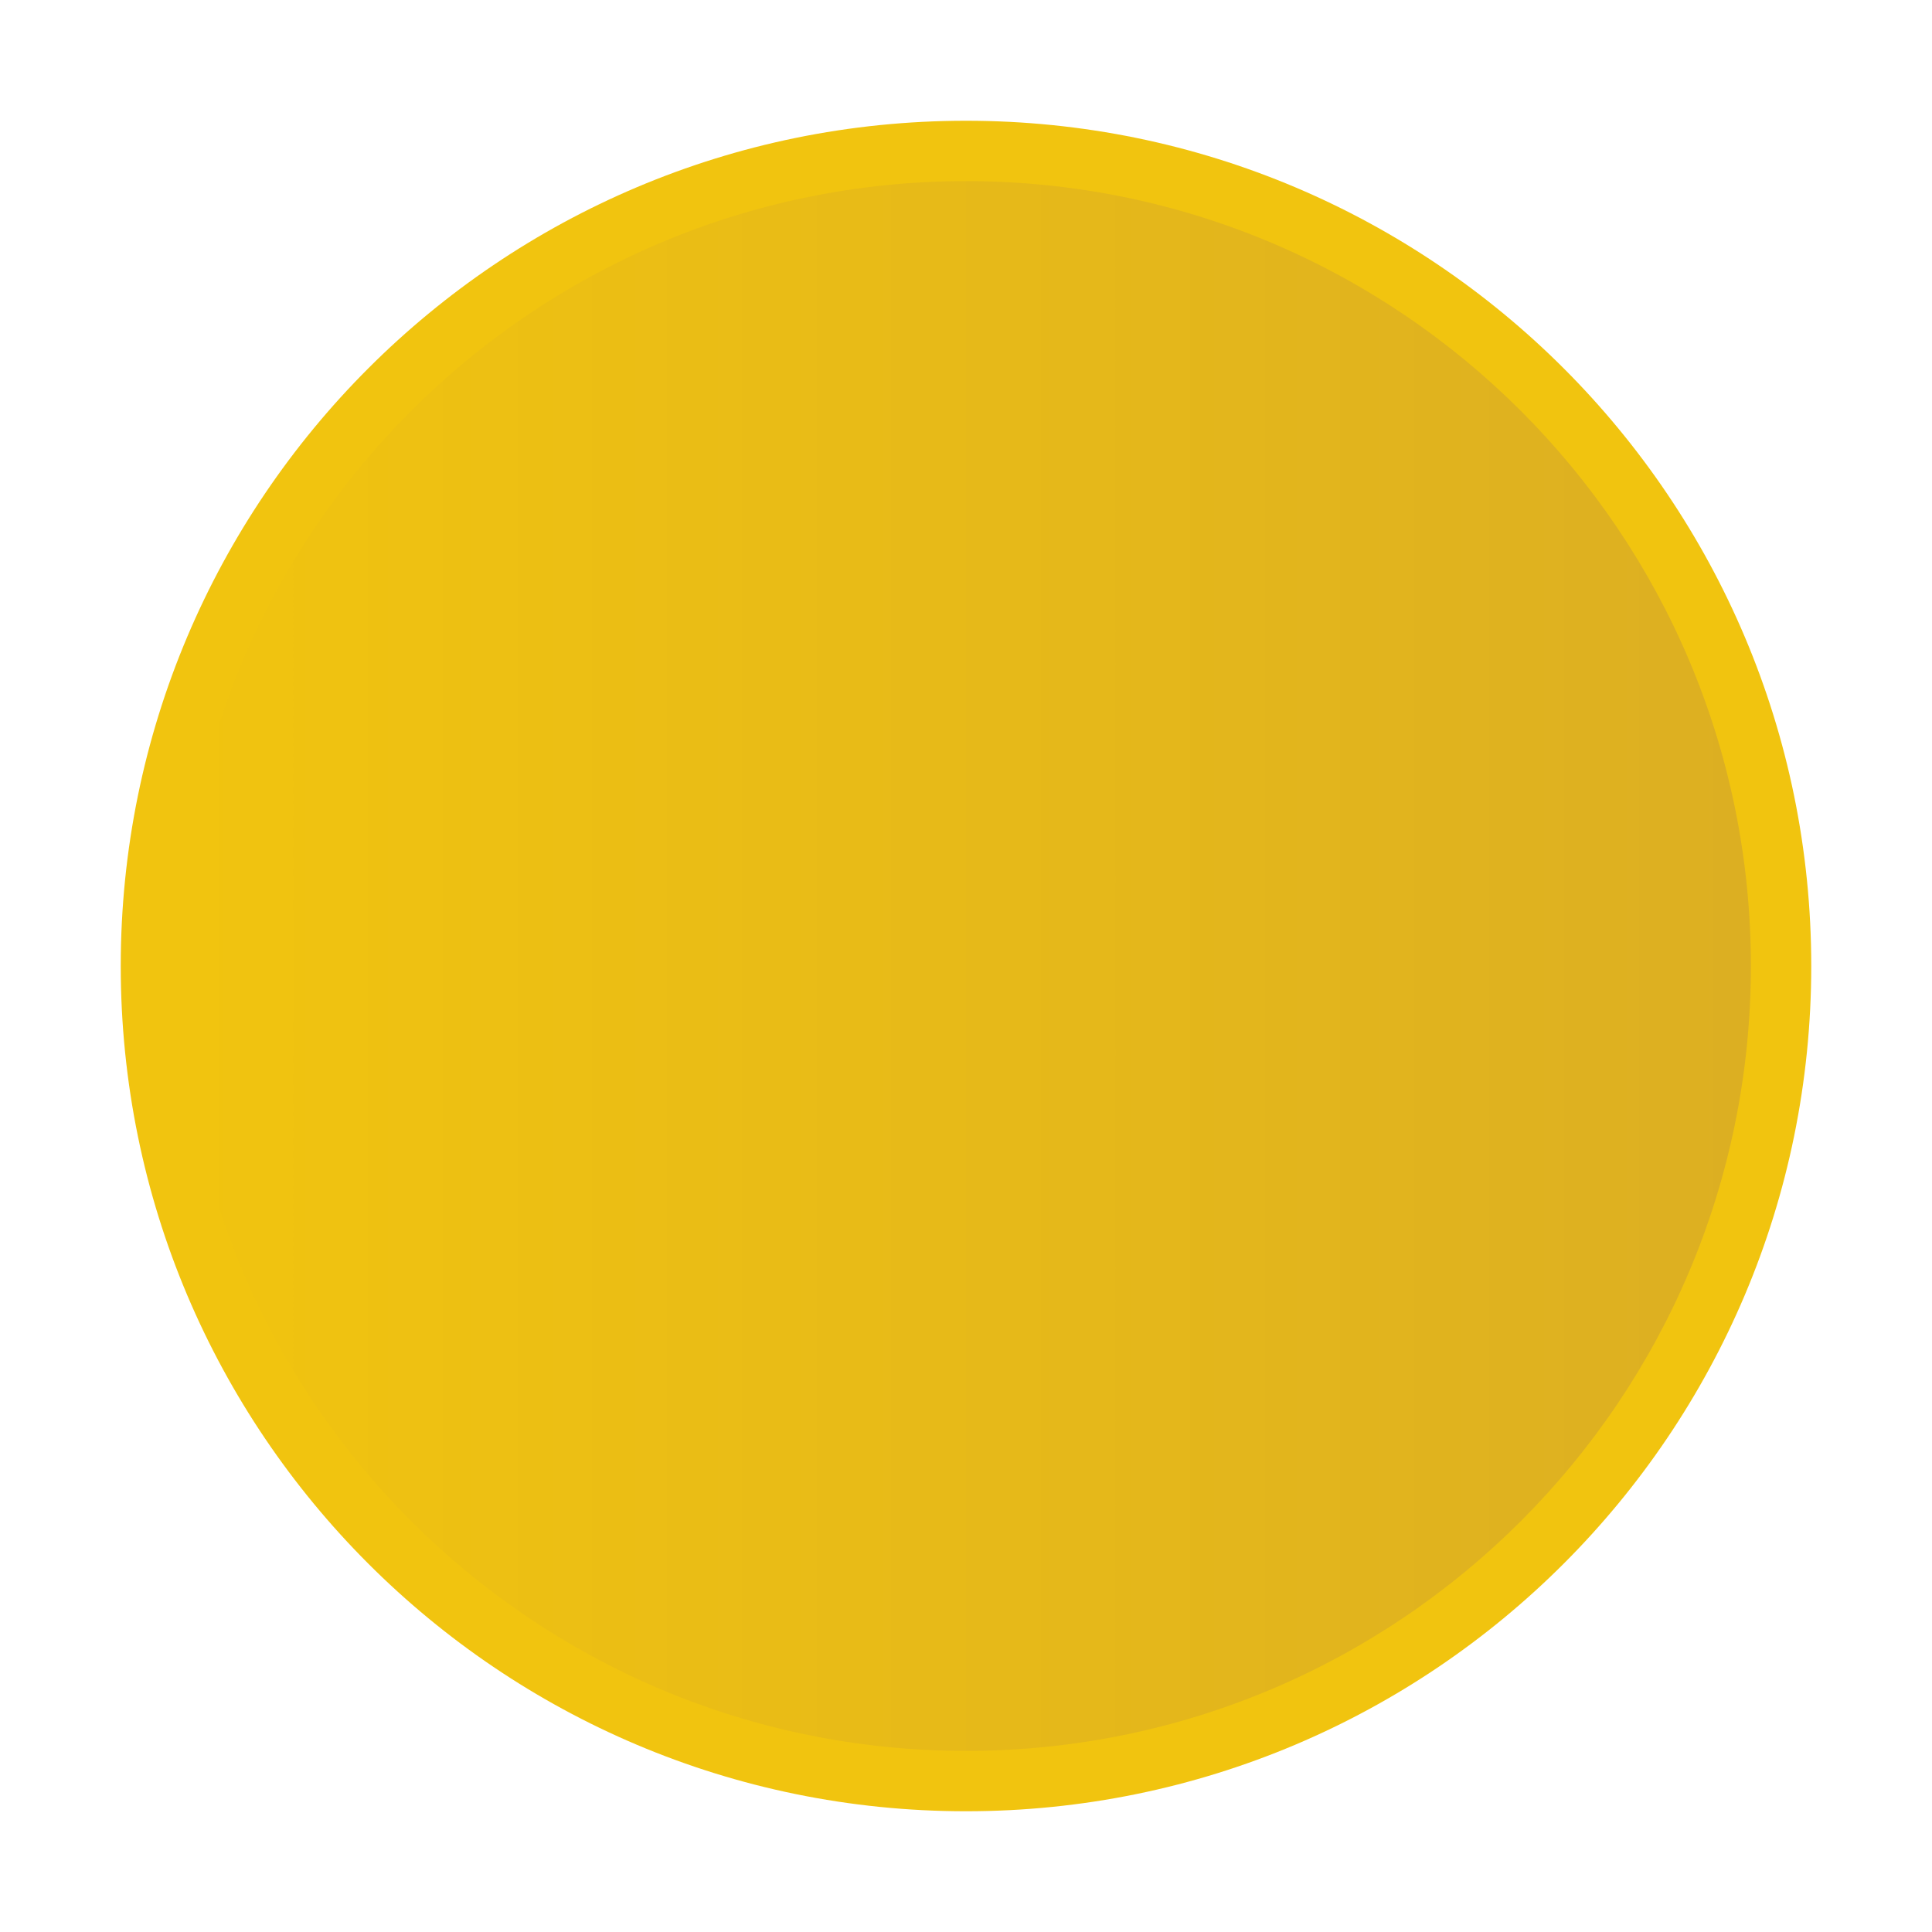
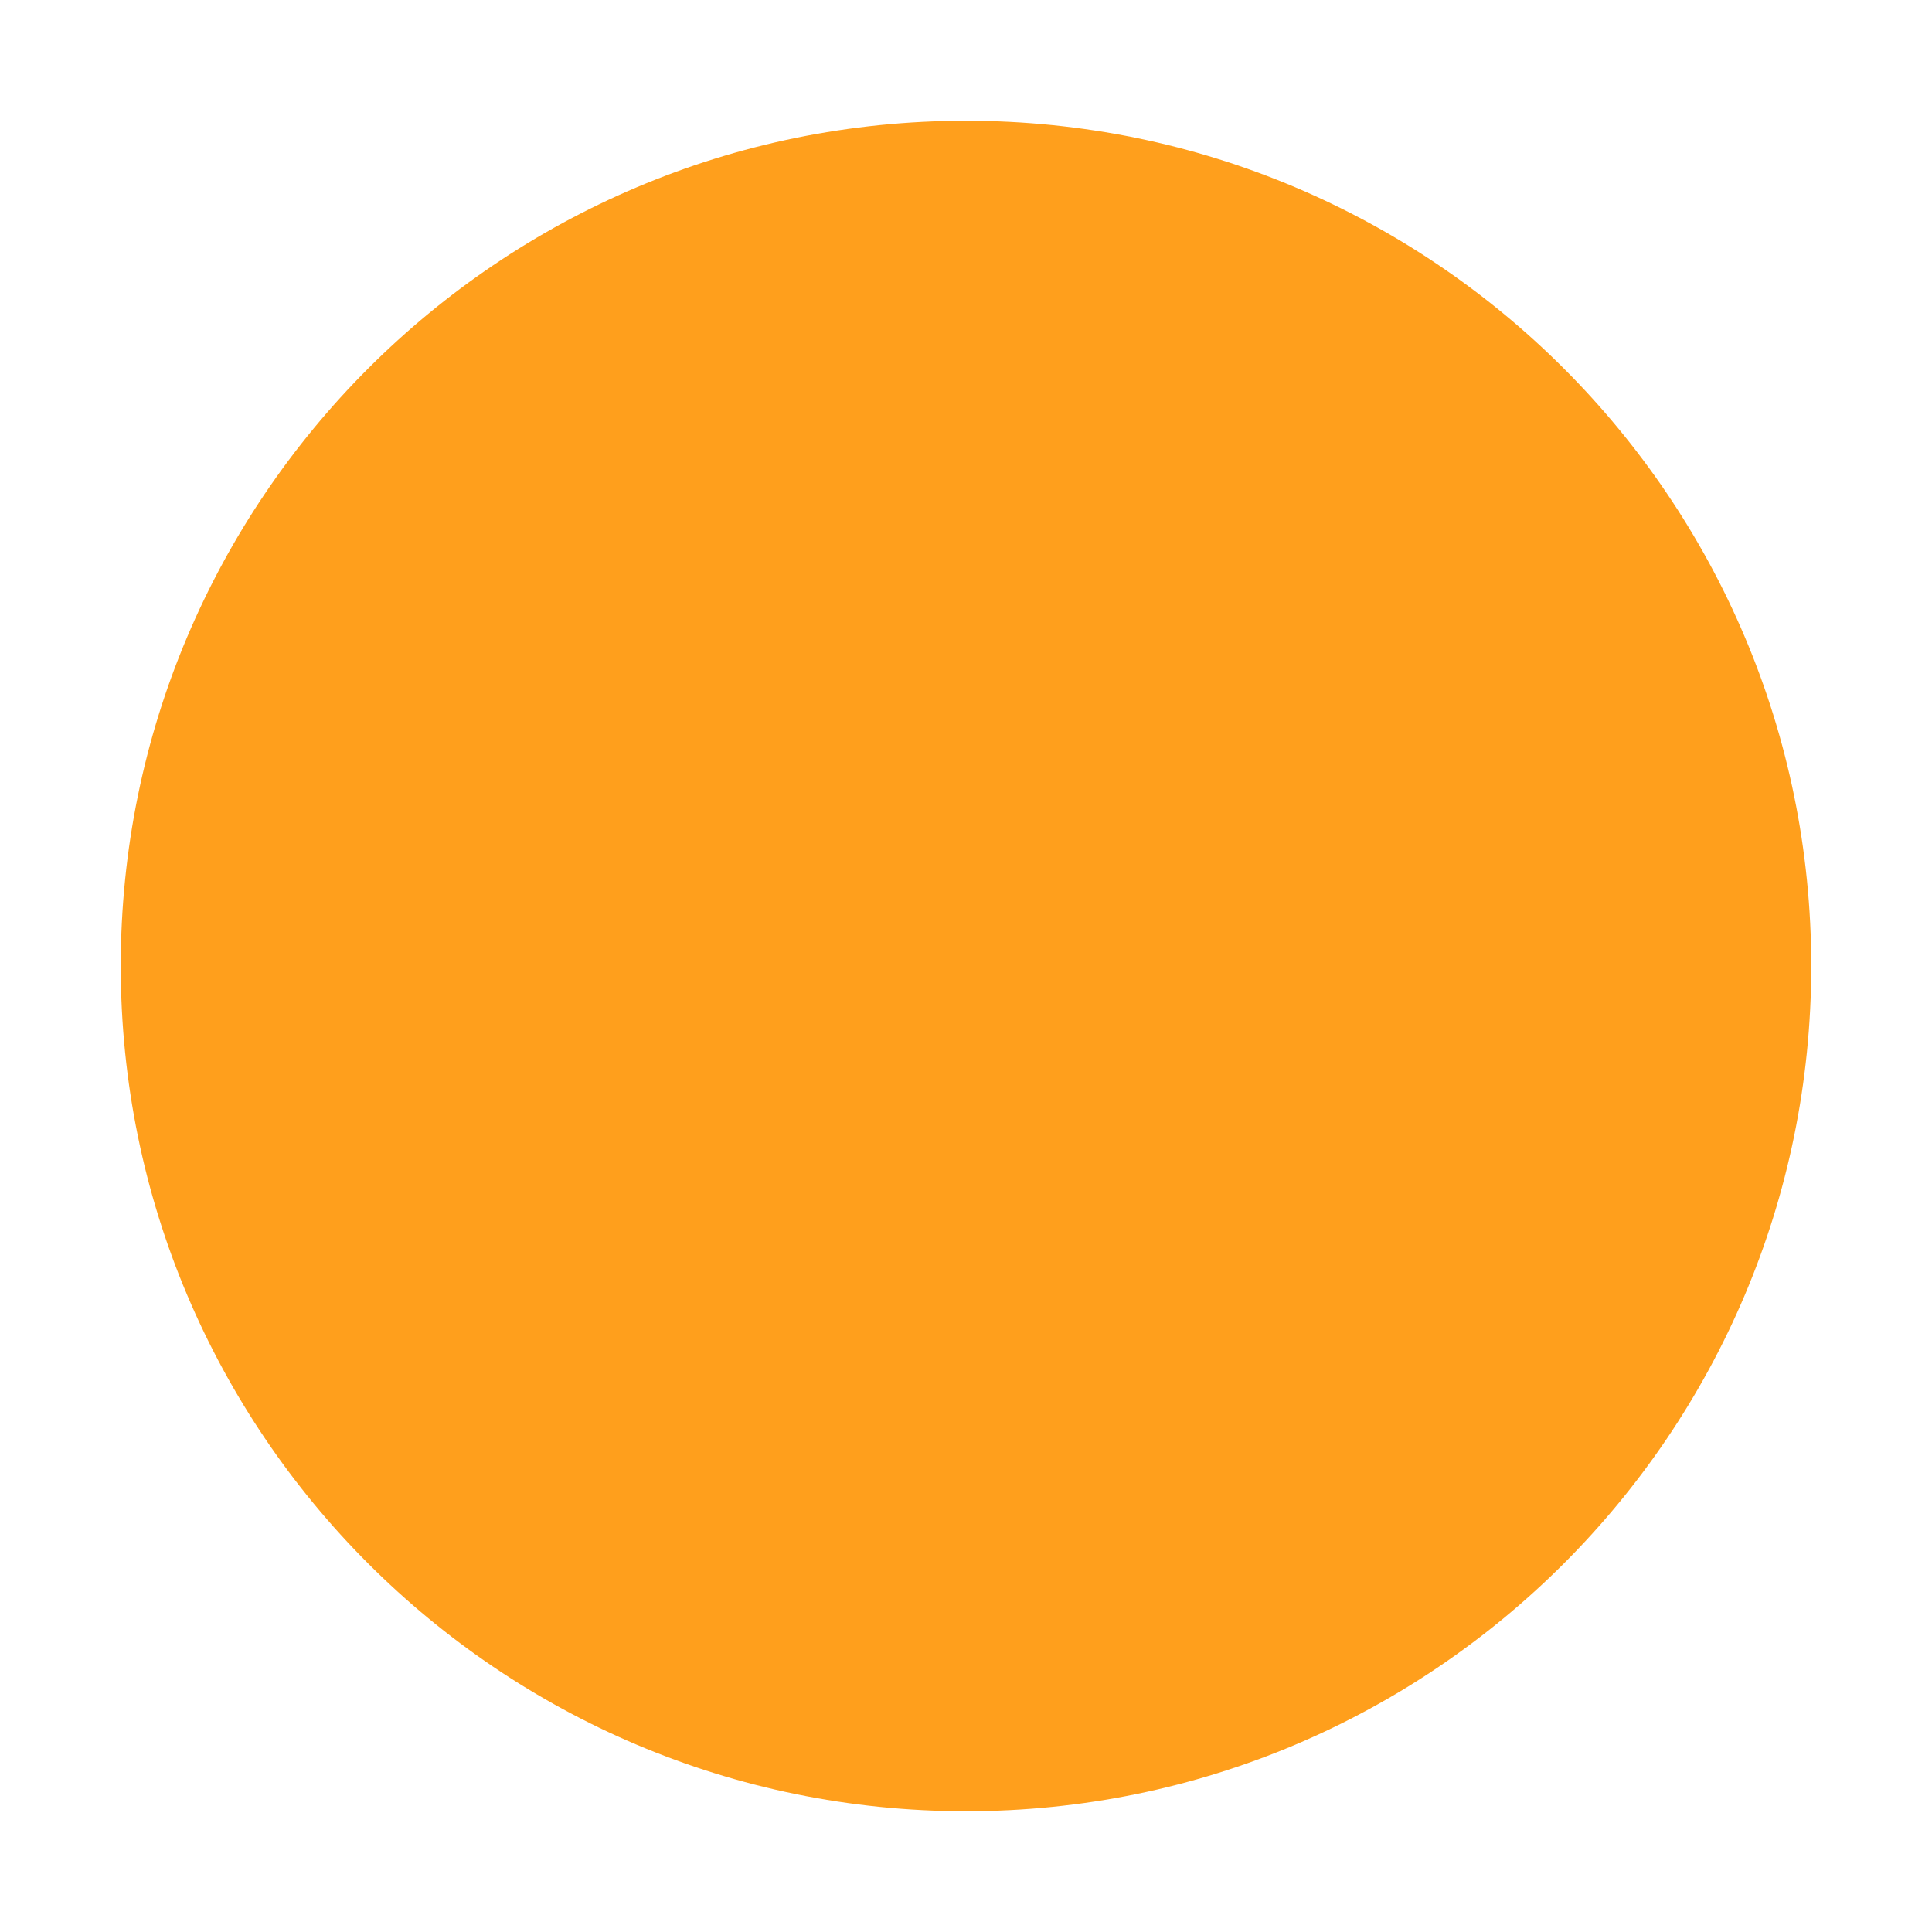
- <svg xmlns="http://www.w3.org/2000/svg" xmlns:xlink="http://www.w3.org/1999/xlink" width="16" height="16" id="svg2" version="1.1">
-   <defs id="defs4">
-     <linearGradient id="linearGradient824">
-       <stop style="stop-color:#f1c40f;stop-opacity:1;" offset="0" id="stop820" />
-       <stop style="stop-color:#dcaf22;stop-opacity:1" offset="1" id="stop822" />
-     </linearGradient>
-     <linearGradient xlink:href="#linearGradient824" id="linearGradient826" x1="45.057" y1="513.015" x2="1072.217" y2="513.015" gradientUnits="userSpaceOnUse" />
-   </defs>
+ <svg xmlns="http://www.w3.org/2000/svg" width="16" height="16" id="svg2" version="1.1">
+   <defs id="defs4" />
  <g id="layer1" transform="translate(-671.1429,-648.5765)">
    <g transform="matrix(0.1265625,0,0,-0.1265625,672.0709,663.0964)" id="g4090">
      <g transform="scale(0.1,0.1)" id="g4092">
        <g transform="matrix(10,0,0,10,-4.003492,0.1181699)" id="g4285">
          <g transform="scale(0.1,0.1)" id="g4287">
            <g transform="matrix(10,0,0,10,4.138891,2.017549)" id="g4413">
              <g transform="scale(0.1,0.1)" id="g4415">
-                 <path id="path4417" style="fill:#f1c40f;fill-opacity:1;fill-rule:evenodd;stroke:none" d="m 558.636,-40.071 c 305.463,0 553.089,247.626 553.089,553.089 0,305.457 -247.627,553.084 -553.089,553.084 -305.461,0 -553.089,-247.627 -553.089,-553.084 0,-305.463 247.627,-553.089 553.089,-553.089" />
-                 <path id="path4419" style="fill:url(#linearGradient826);fill-opacity:1;fill-rule:evenodd;stroke:none" d="m 558.639,-0.565 c 283.642,0 513.578,229.937 513.578,513.583 0,283.641 -229.936,513.578 -513.578,513.578 -283.641,0 -513.583,-229.937 -513.583,-513.578 0,-283.646 229.942,-513.583 513.583,-513.583" />
+                 <path id="path4417" style="fill:#ff9f1c;fill-opacity:1;fill-rule:evenodd;stroke:none" d="m 558.636,-40.071 c 305.463,0 553.089,247.626 553.089,553.089 0,305.457 -247.627,553.084 -553.089,553.084 -305.461,0 -553.089,-247.627 -553.089,-553.084 0,-305.463 247.627,-553.089 553.089,-553.089" />
+                 <path id="path4419" style="fill:#ff9f1c;fill-opacity:1;fill-rule:evenodd;stroke:none" d="m 558.639,-0.565 c 283.642,0 513.578,229.937 513.578,513.583 0,283.641 -229.936,513.578 -513.578,513.578 -283.641,0 -513.583,-229.937 -513.583,-513.578 0,-283.646 229.942,-513.583 513.583,-513.583" />
              </g>
            </g>
          </g>
        </g>
      </g>
    </g>
  </g>
</svg>
